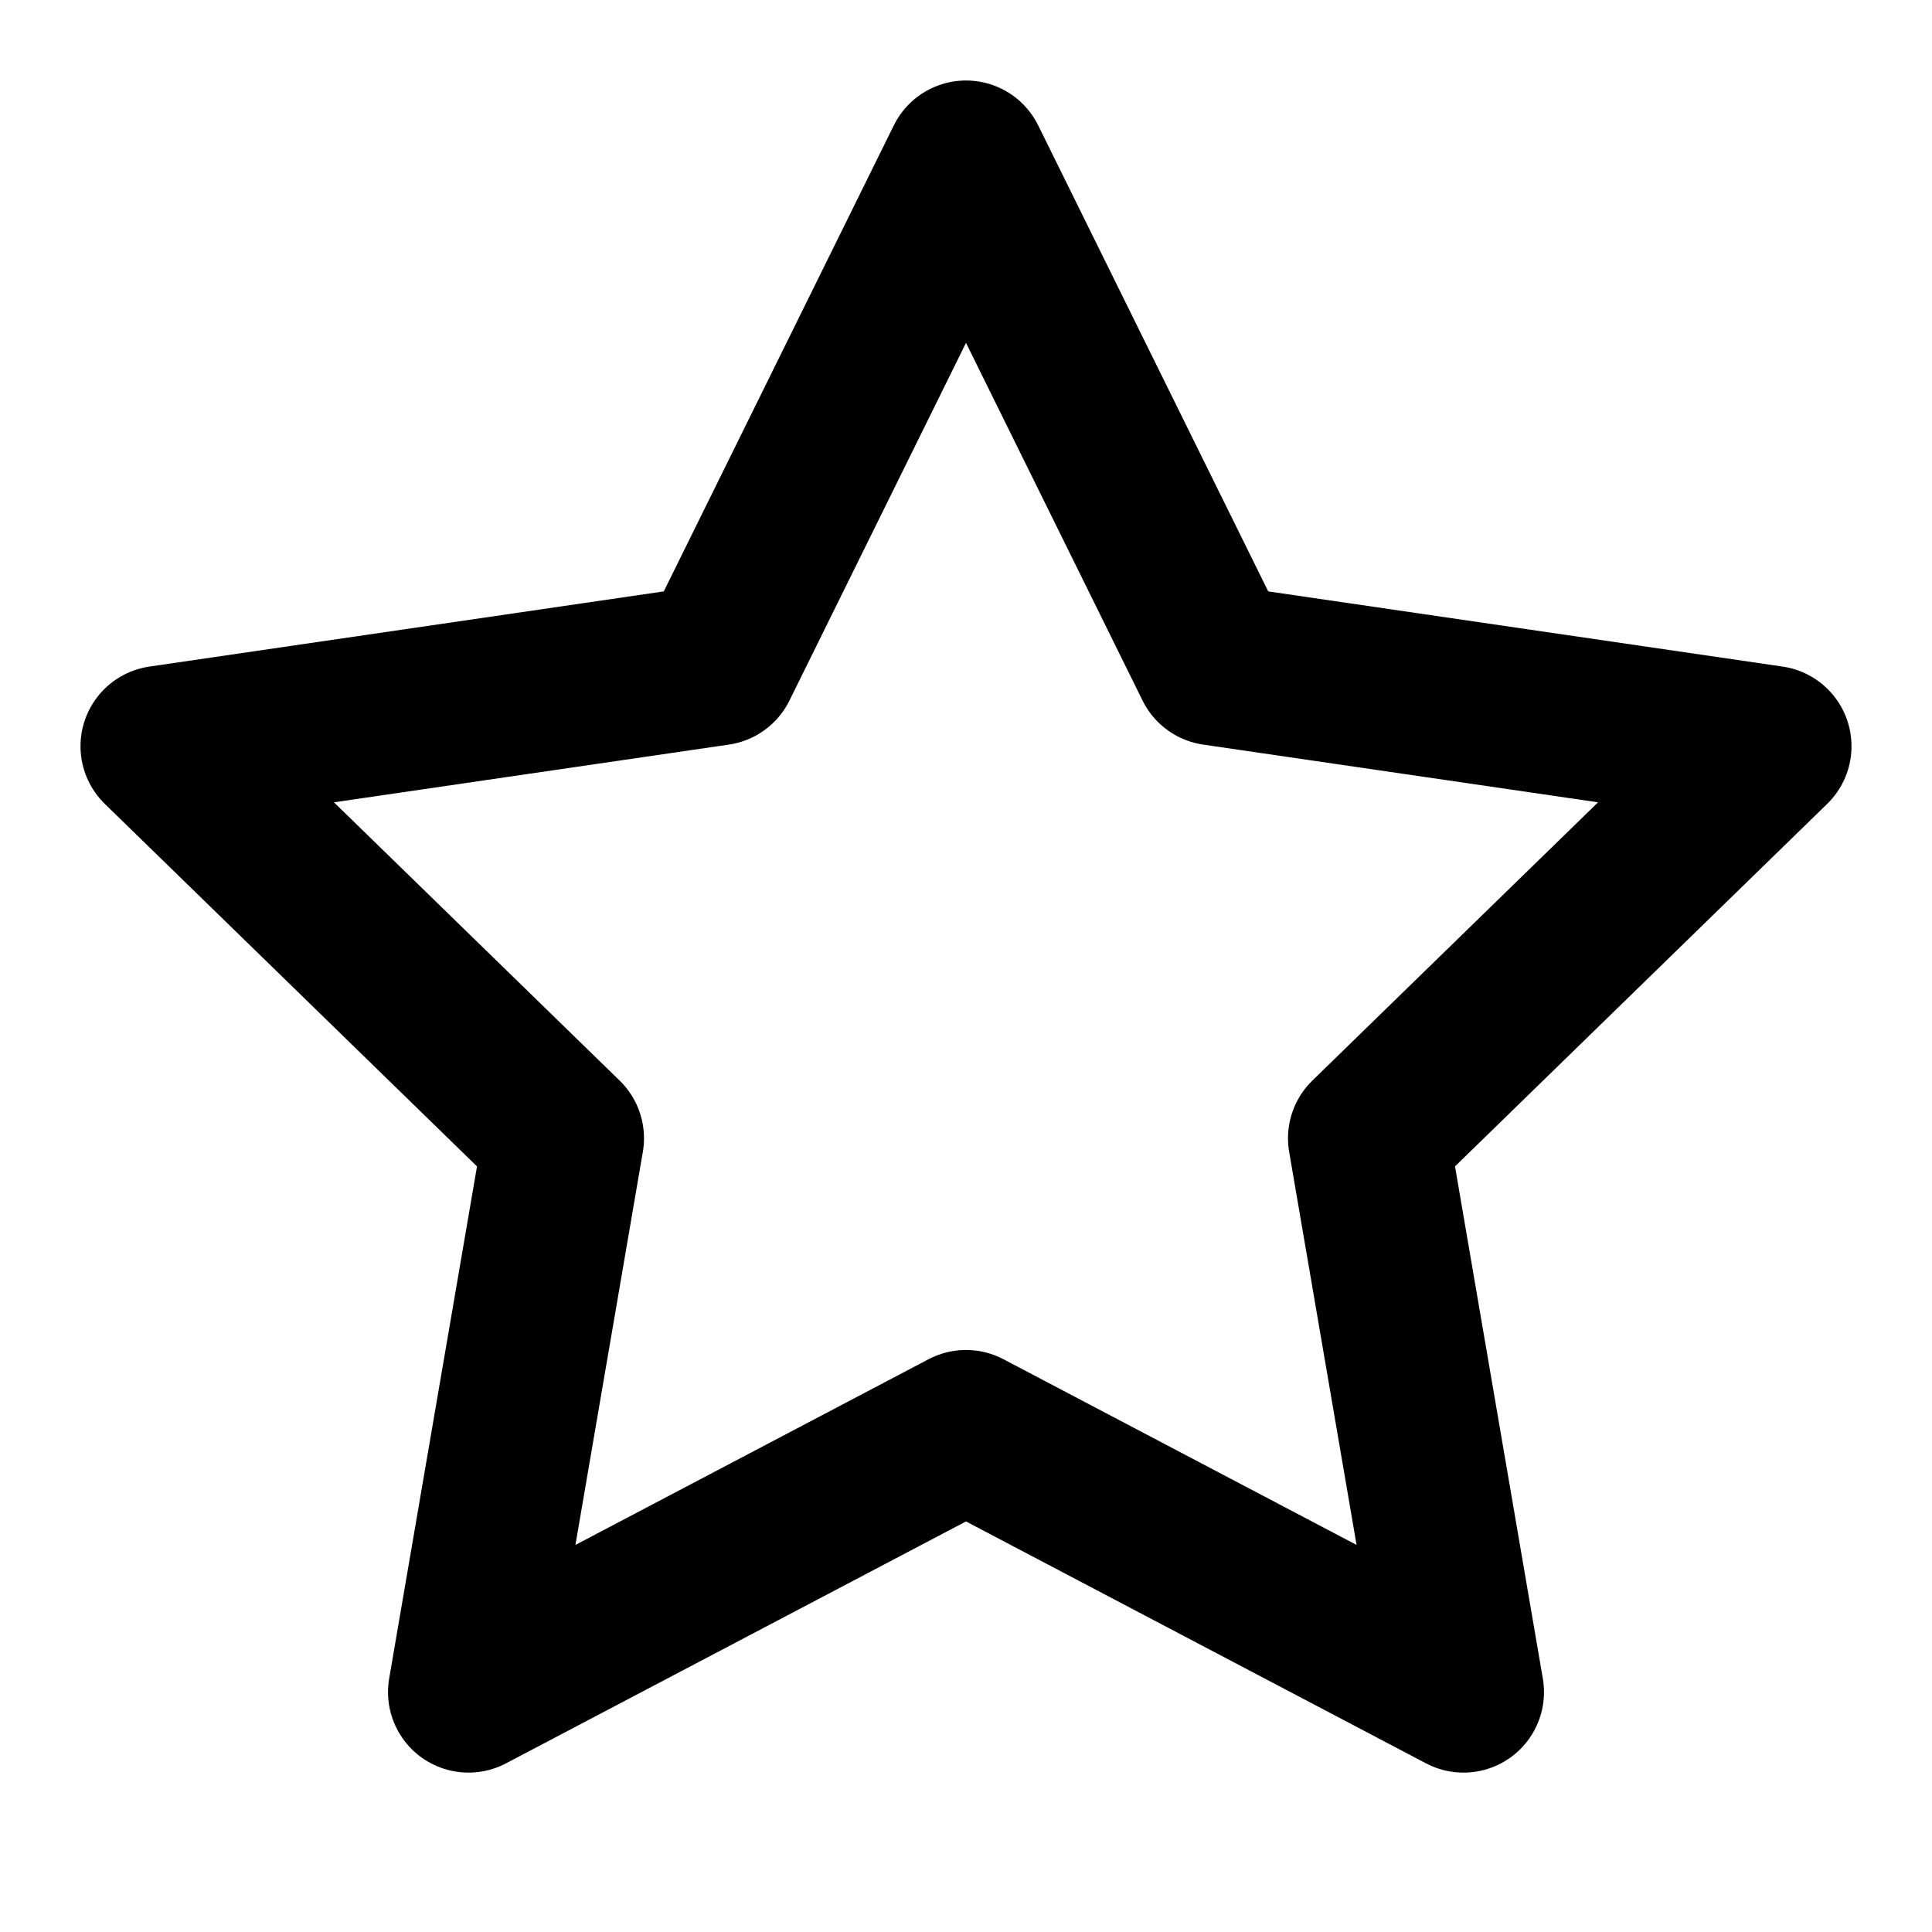
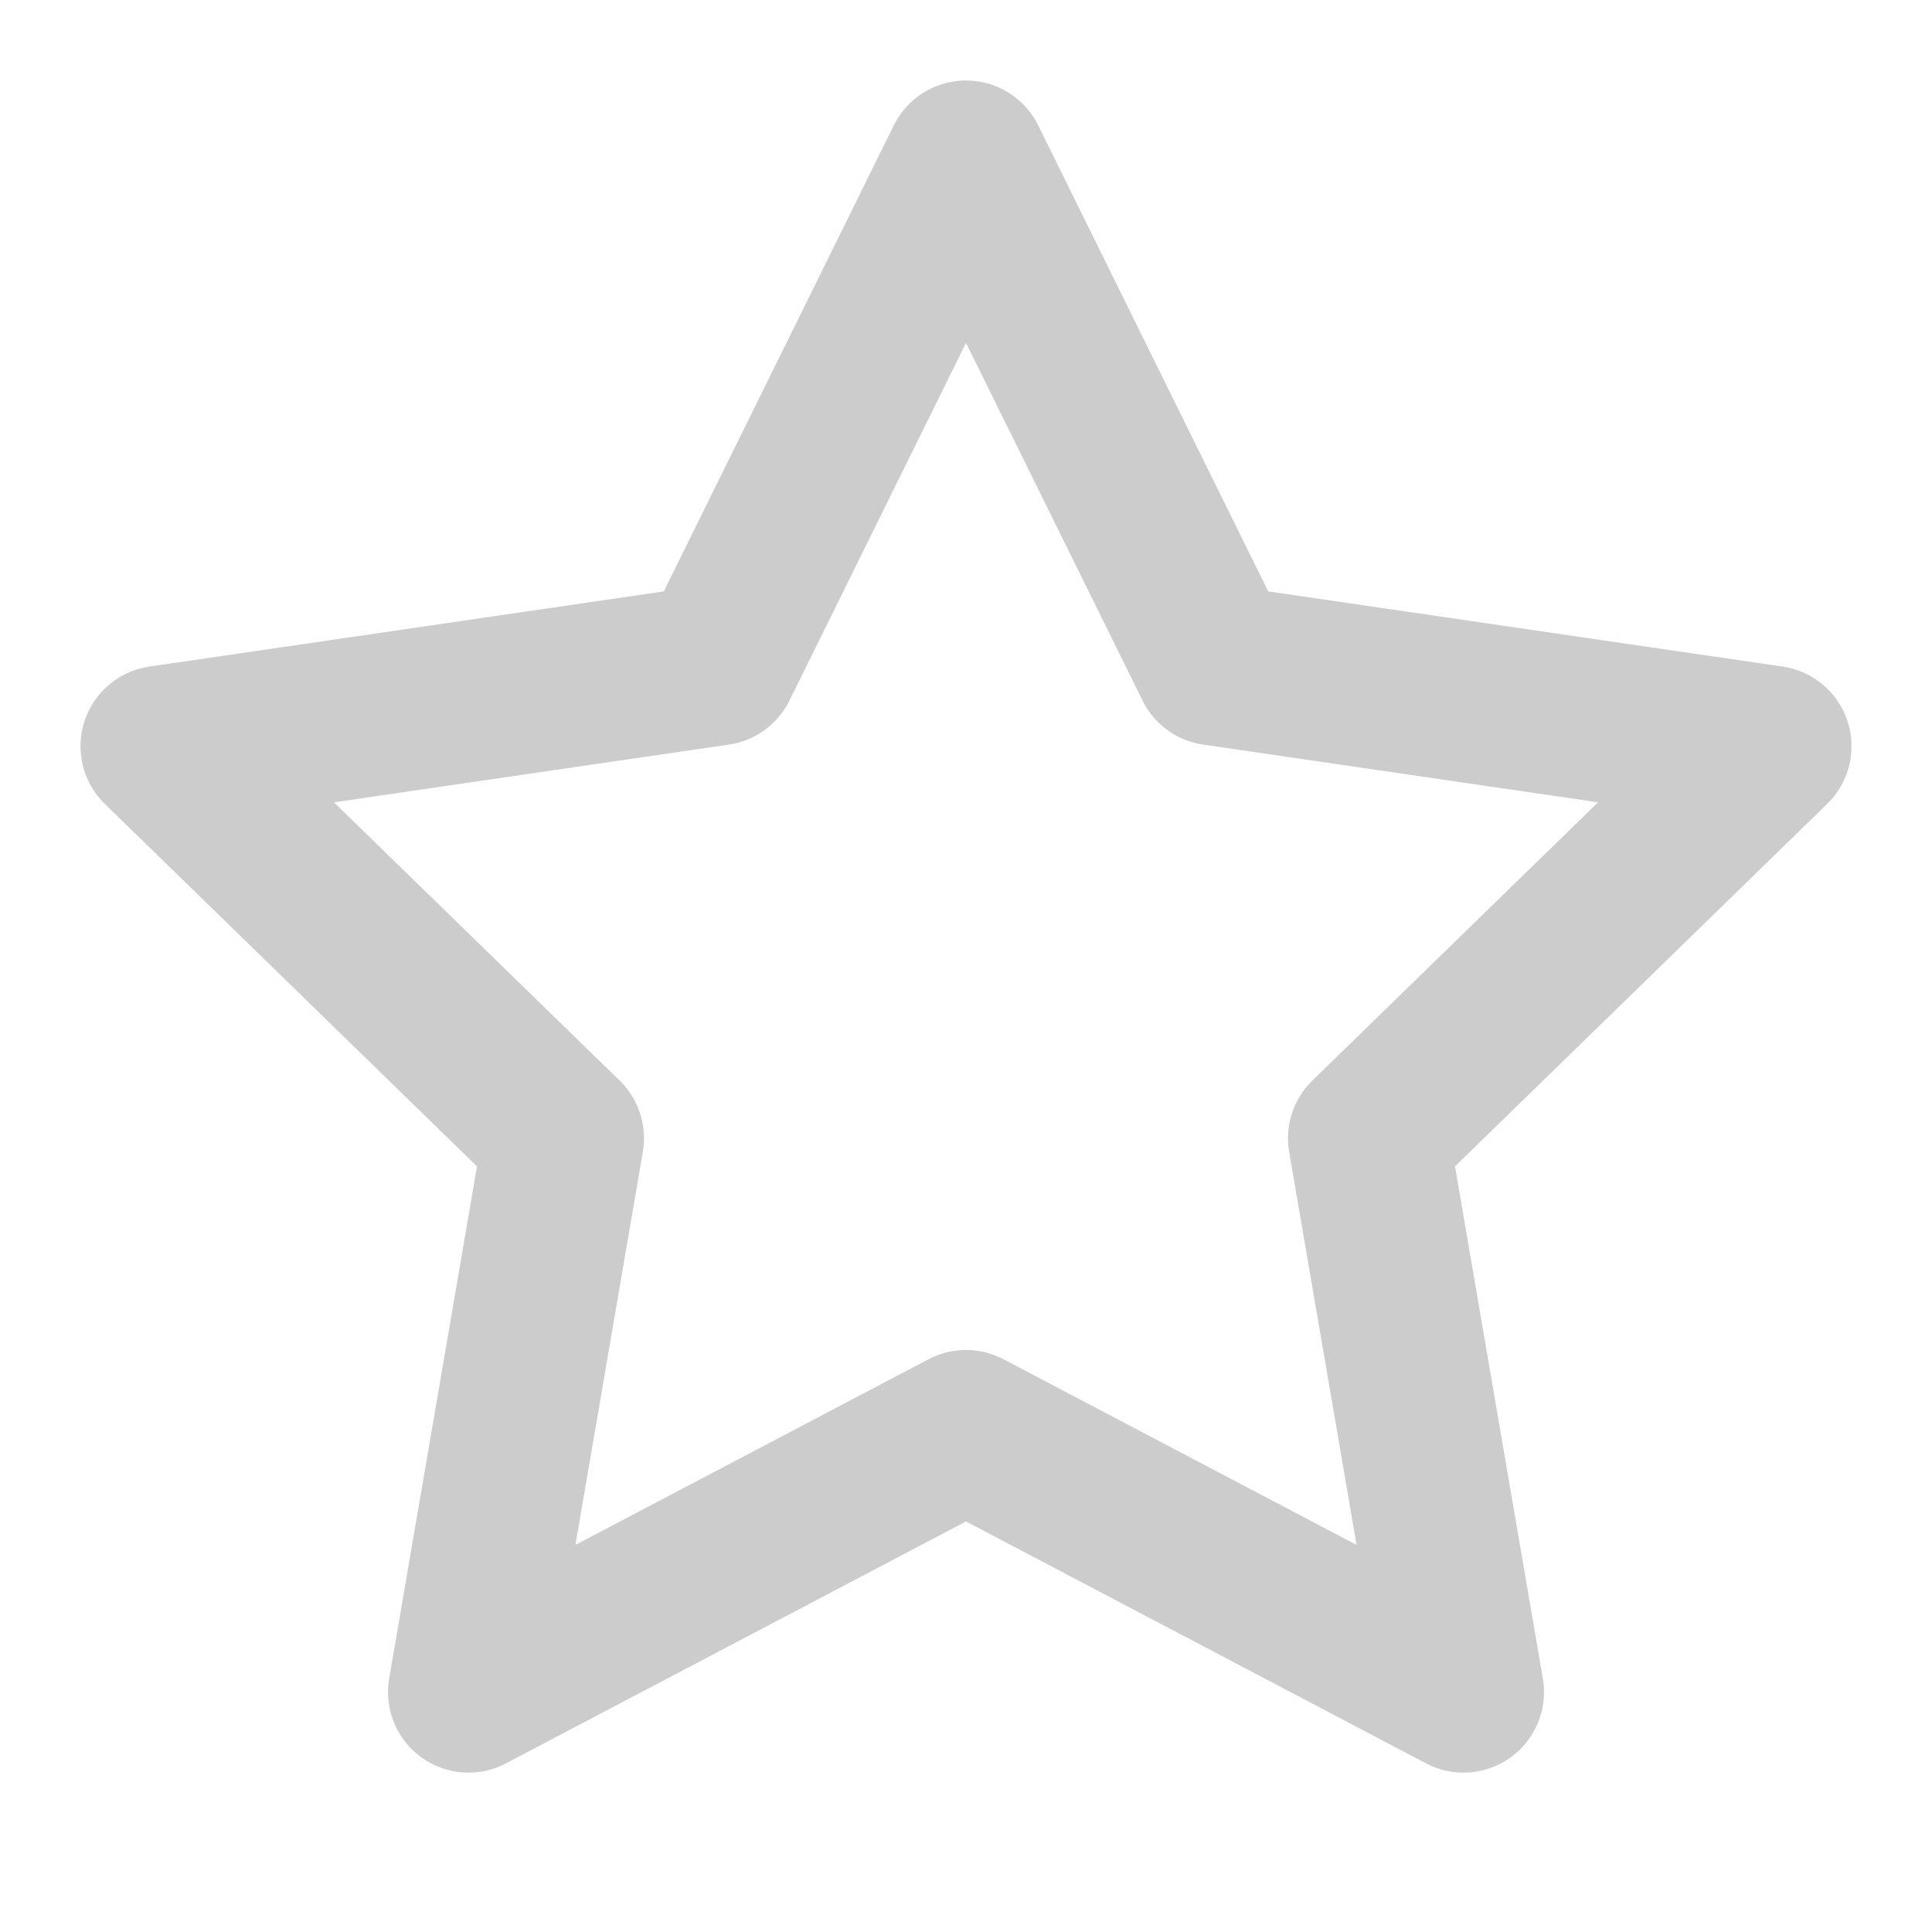
- <svg xmlns="http://www.w3.org/2000/svg" width="24" height="24" viewBox="0 0 24 24" fill="none" stroke="currentColor" stroke-width="2" stroke-linecap="round" stroke-linejoin="round" class="feather feather-star">
+ <svg xmlns="http://www.w3.org/2000/svg" width="24" height="24" viewBox="0 0 24 24" fill="none" stroke="#cccccc" stroke-width="2" stroke-linecap="round" stroke-linejoin="round" class="feather feather-star">
  <polygon points="12 2 15.09 8.26 22 9.27 17 14.14 18.18 21.02 12 17.77 5.82 21.02 7 14.14 2 9.27 8.91 8.26 12 2" />
</svg>
